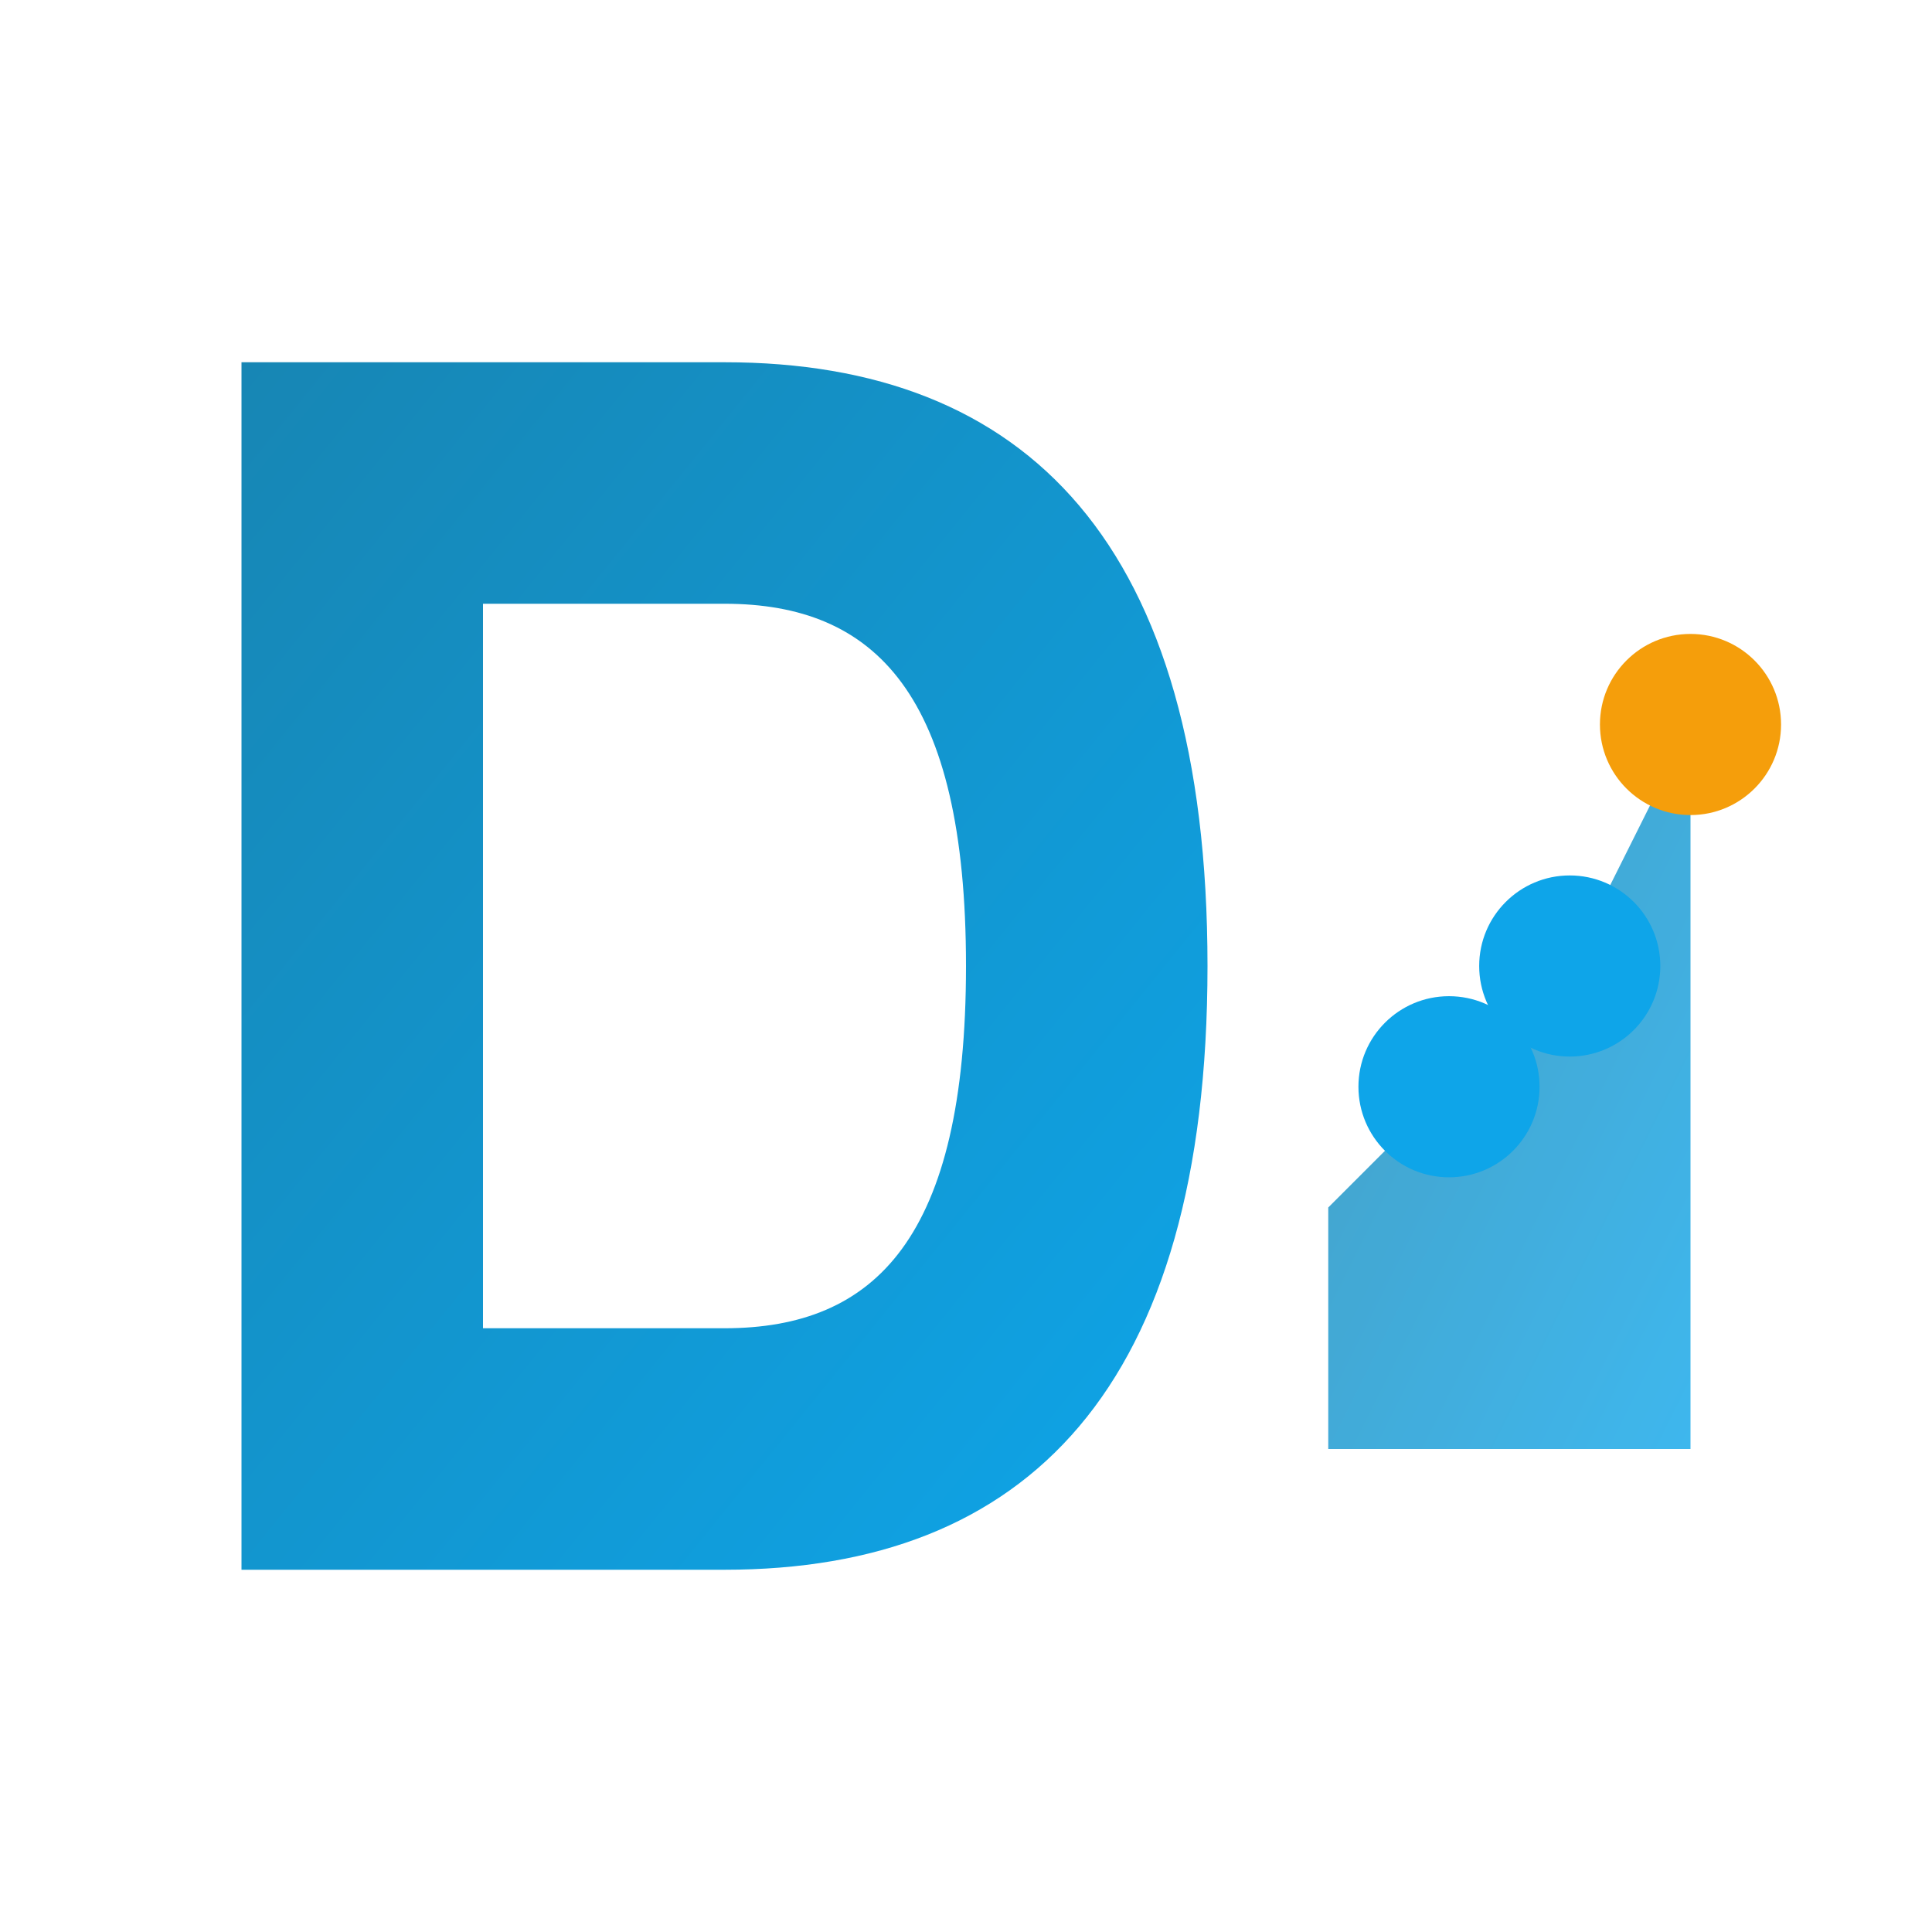
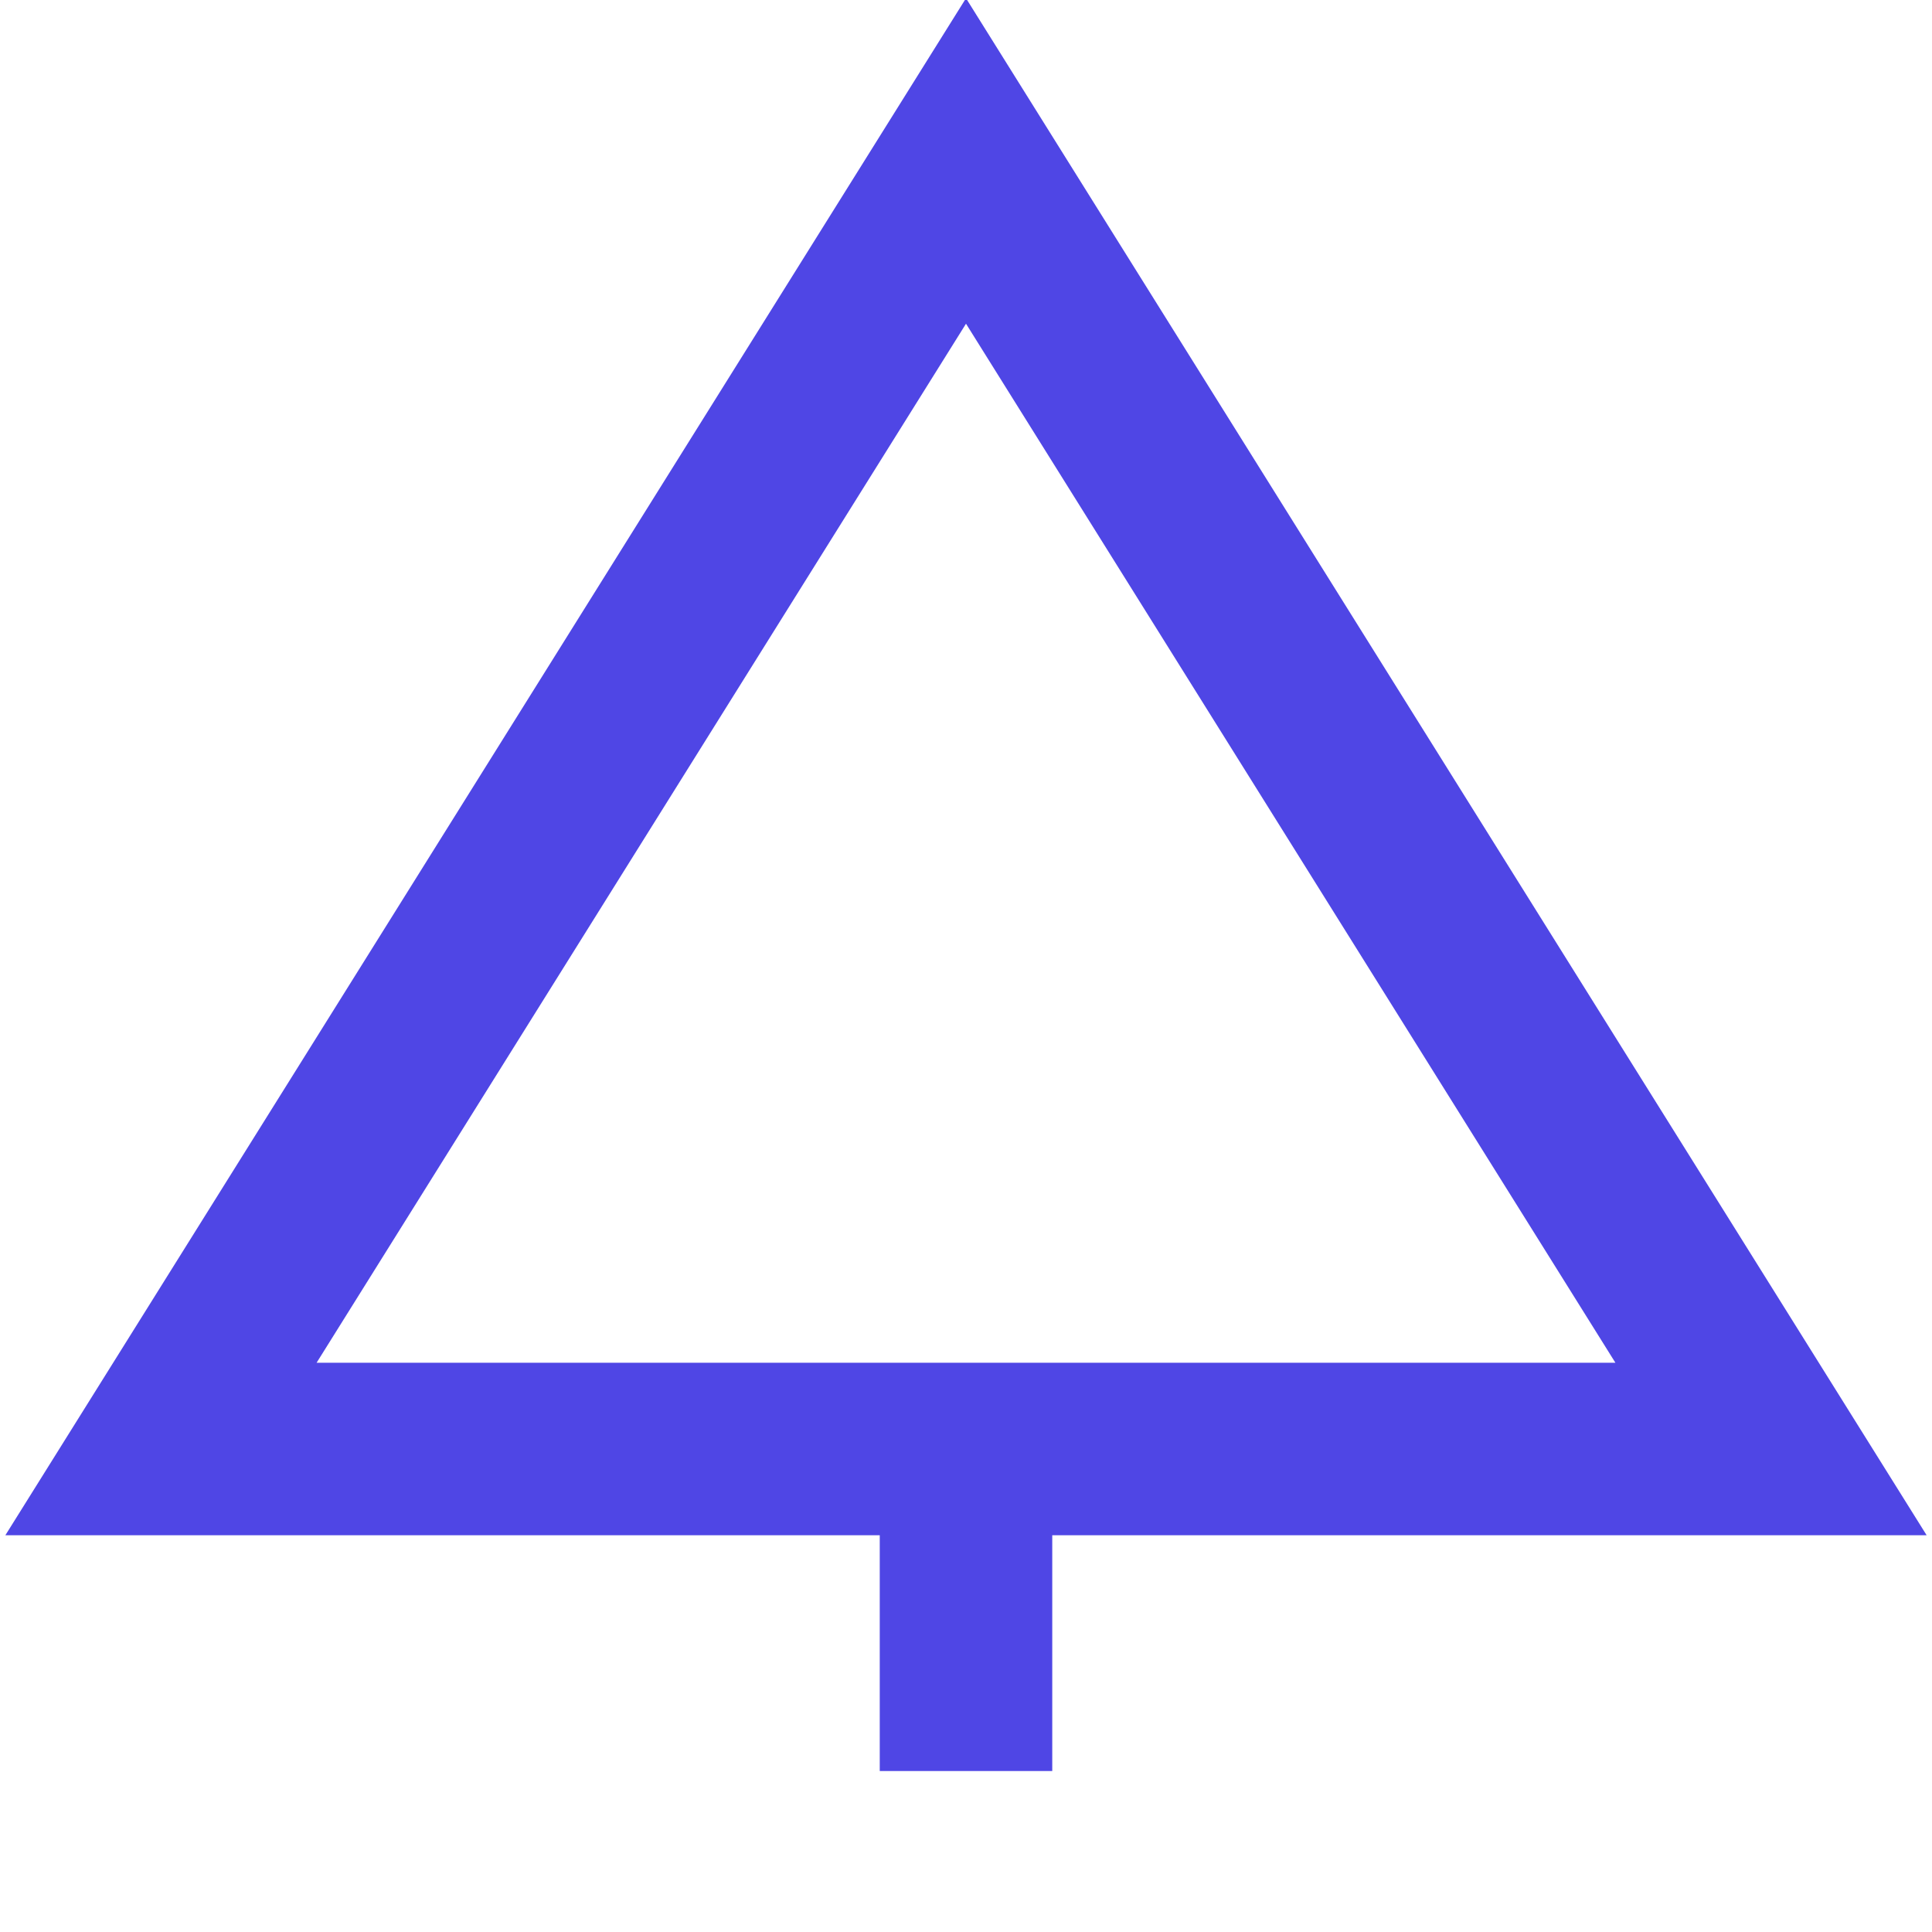
- <svg xmlns="http://www.w3.org/2000/svg" width="32" height="32" viewBox="0 0 32 32" fill="none">
-   <defs>
-     <linearGradient id="dartGradient" x1="0%" y1="0%" x2="100%" y2="100%">
-       <stop offset="0%" style="stop-color:#1786B4;stop-opacity:1" />
-       <stop offset="100%" style="stop-color:#0EA5E9;stop-opacity:1" />
-     </linearGradient>
-   </defs>
-   <path d="M4 6 L4 26 L12 26 C17 26 20 23 20 16 C20 9 17 6 12 6 Z M8 10 L12 10 C14.5 10 16 11.5 16 16 C16 20.5 14.5 22 12 22 L8 22 Z" fill="url(#dartGradient)" />
-   <path d="M22 20 L24 18 L26 16 L28 12 L28 24 L22 24 Z" fill="url(#dartGradient)" opacity="0.8" />
-   <circle cx="24" cy="18" r="1.5" fill="#0EA5E9" />
-   <circle cx="26" cy="16" r="1.5" fill="#0EA5E9" />
-   <circle cx="28" cy="12" r="1.5" fill="#F59E0B" />
+ <svg xmlns="http://www.w3.org/2000/svg" width="32" height="32" viewBox="0 0 28 28" fill="none">
+   <path d="M14 2.333L25.667 21H2.333L14 2.333Z" stroke="#4F46E5" stroke-width="2.5" fill="none" />
+   <path d="M14 21V25.667" stroke="#4F46E5" stroke-width="2.5" />
</svg>
